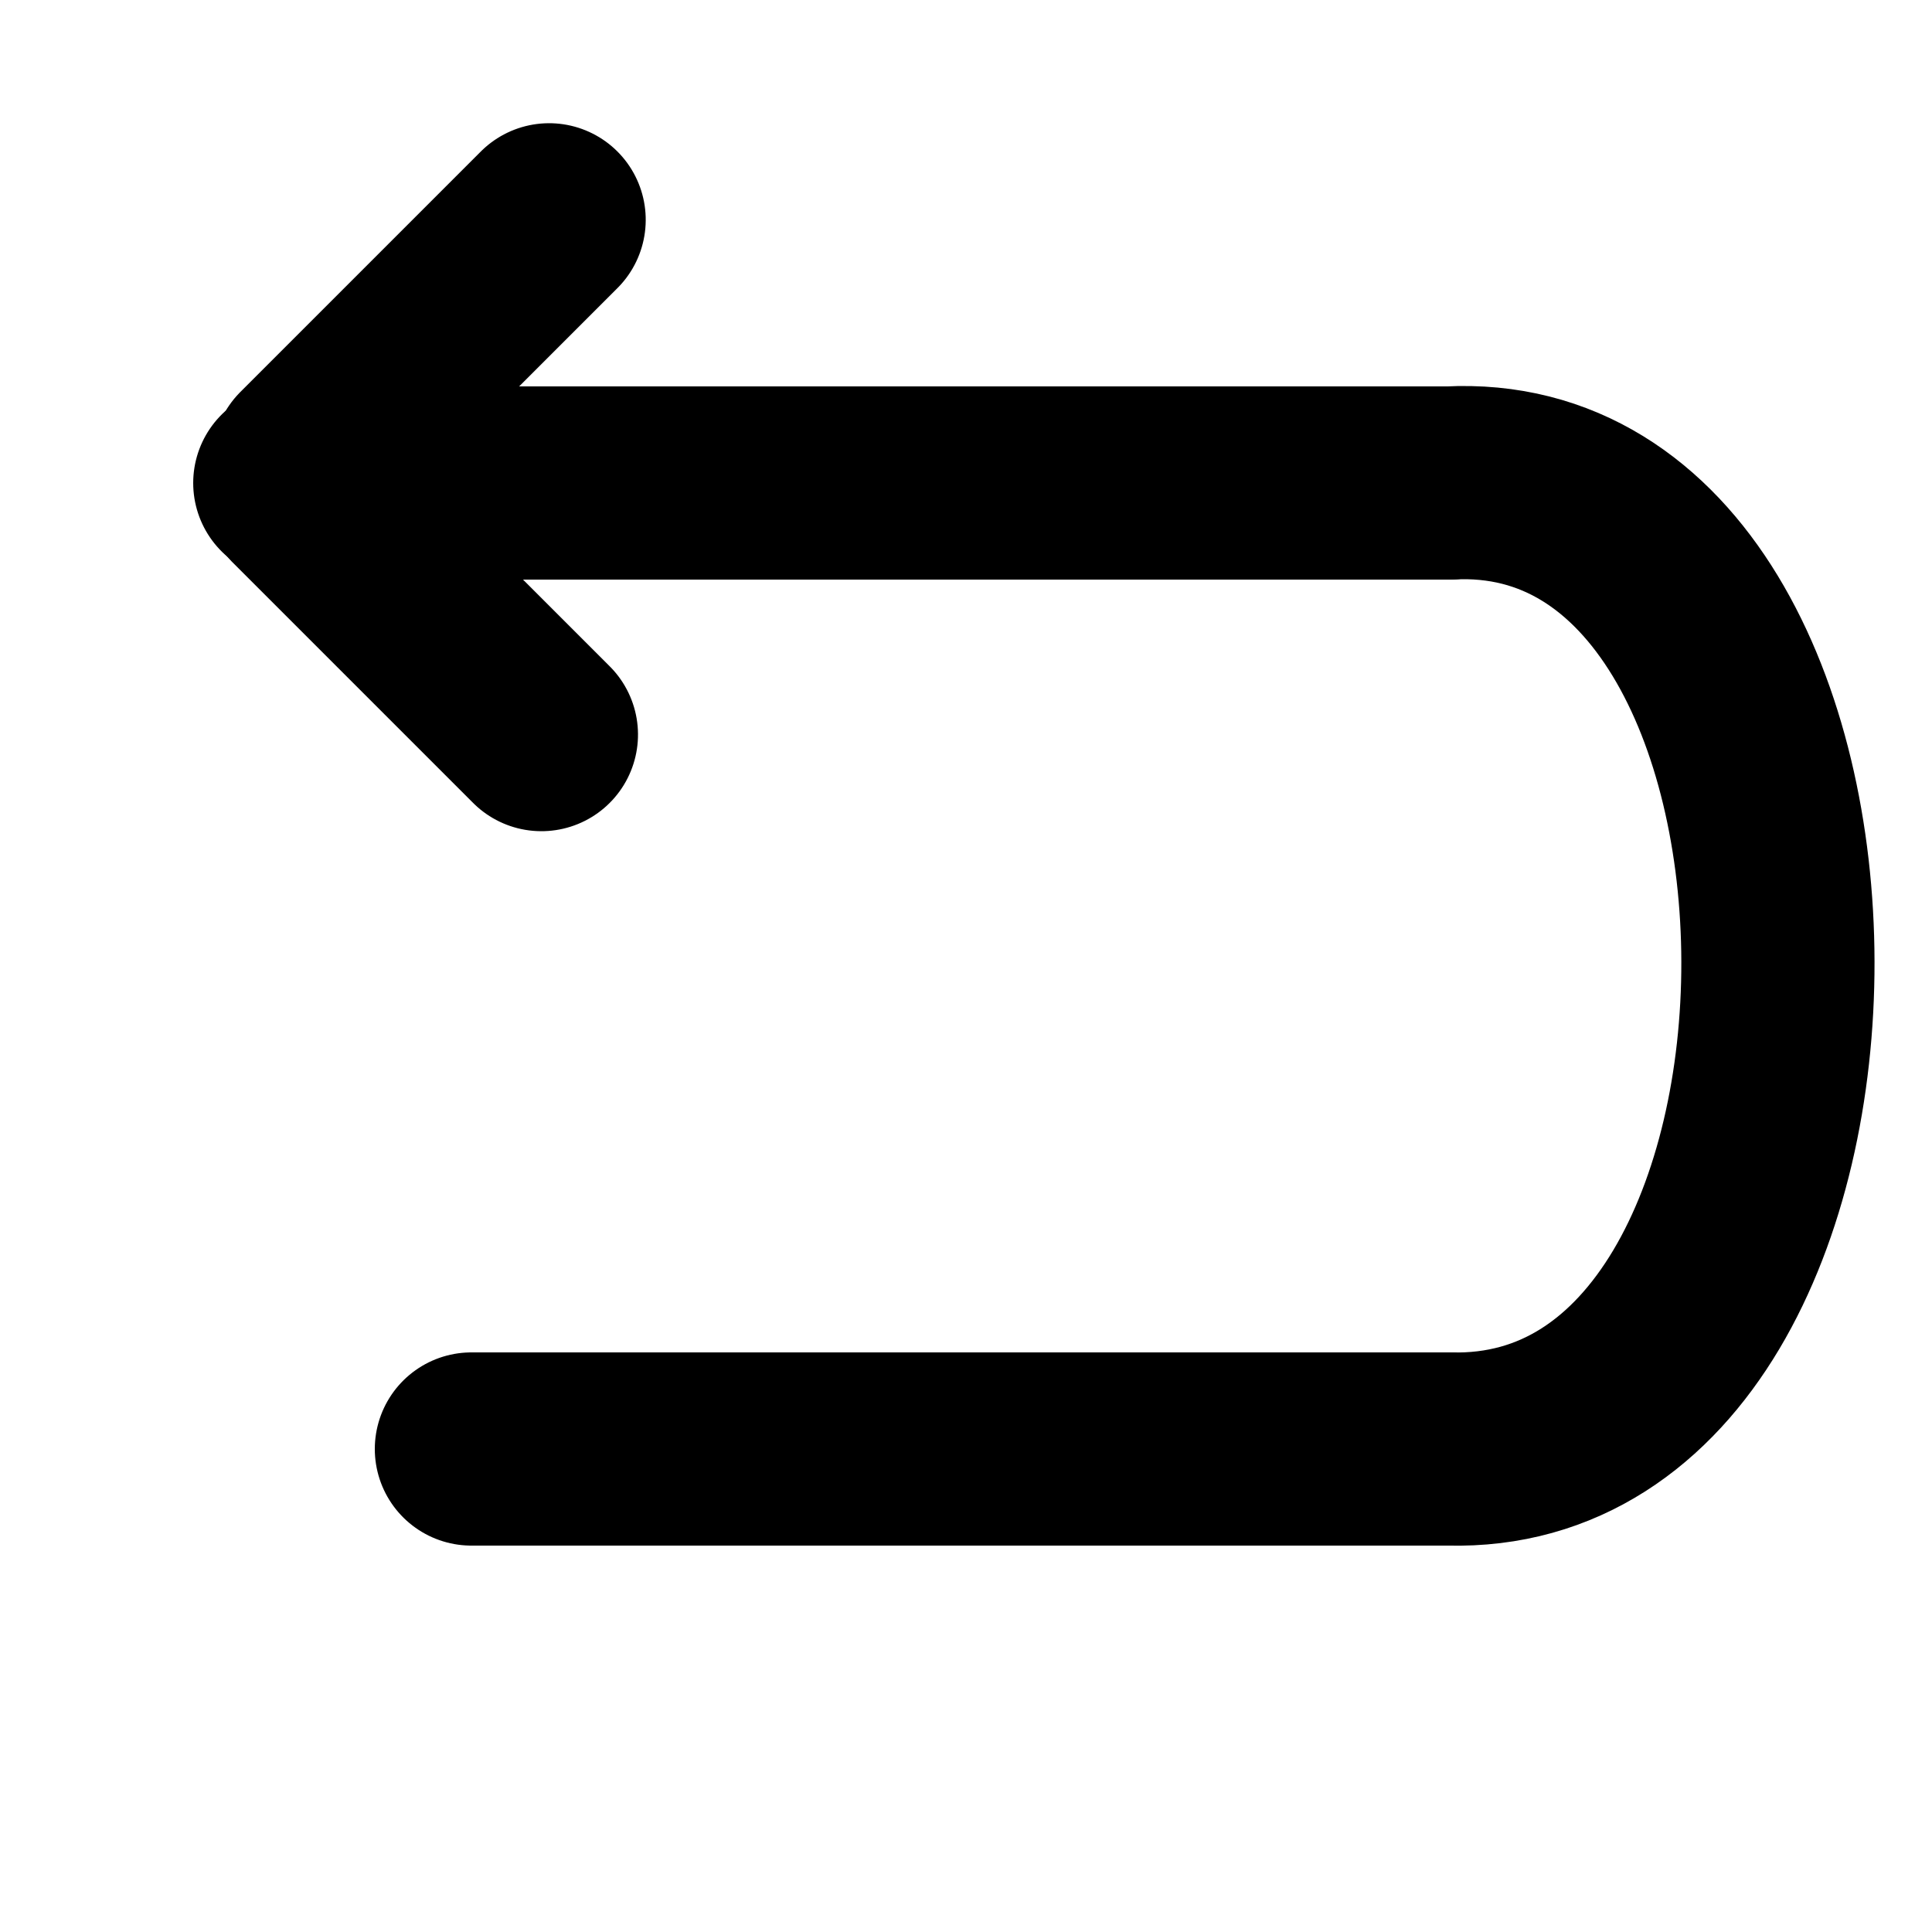
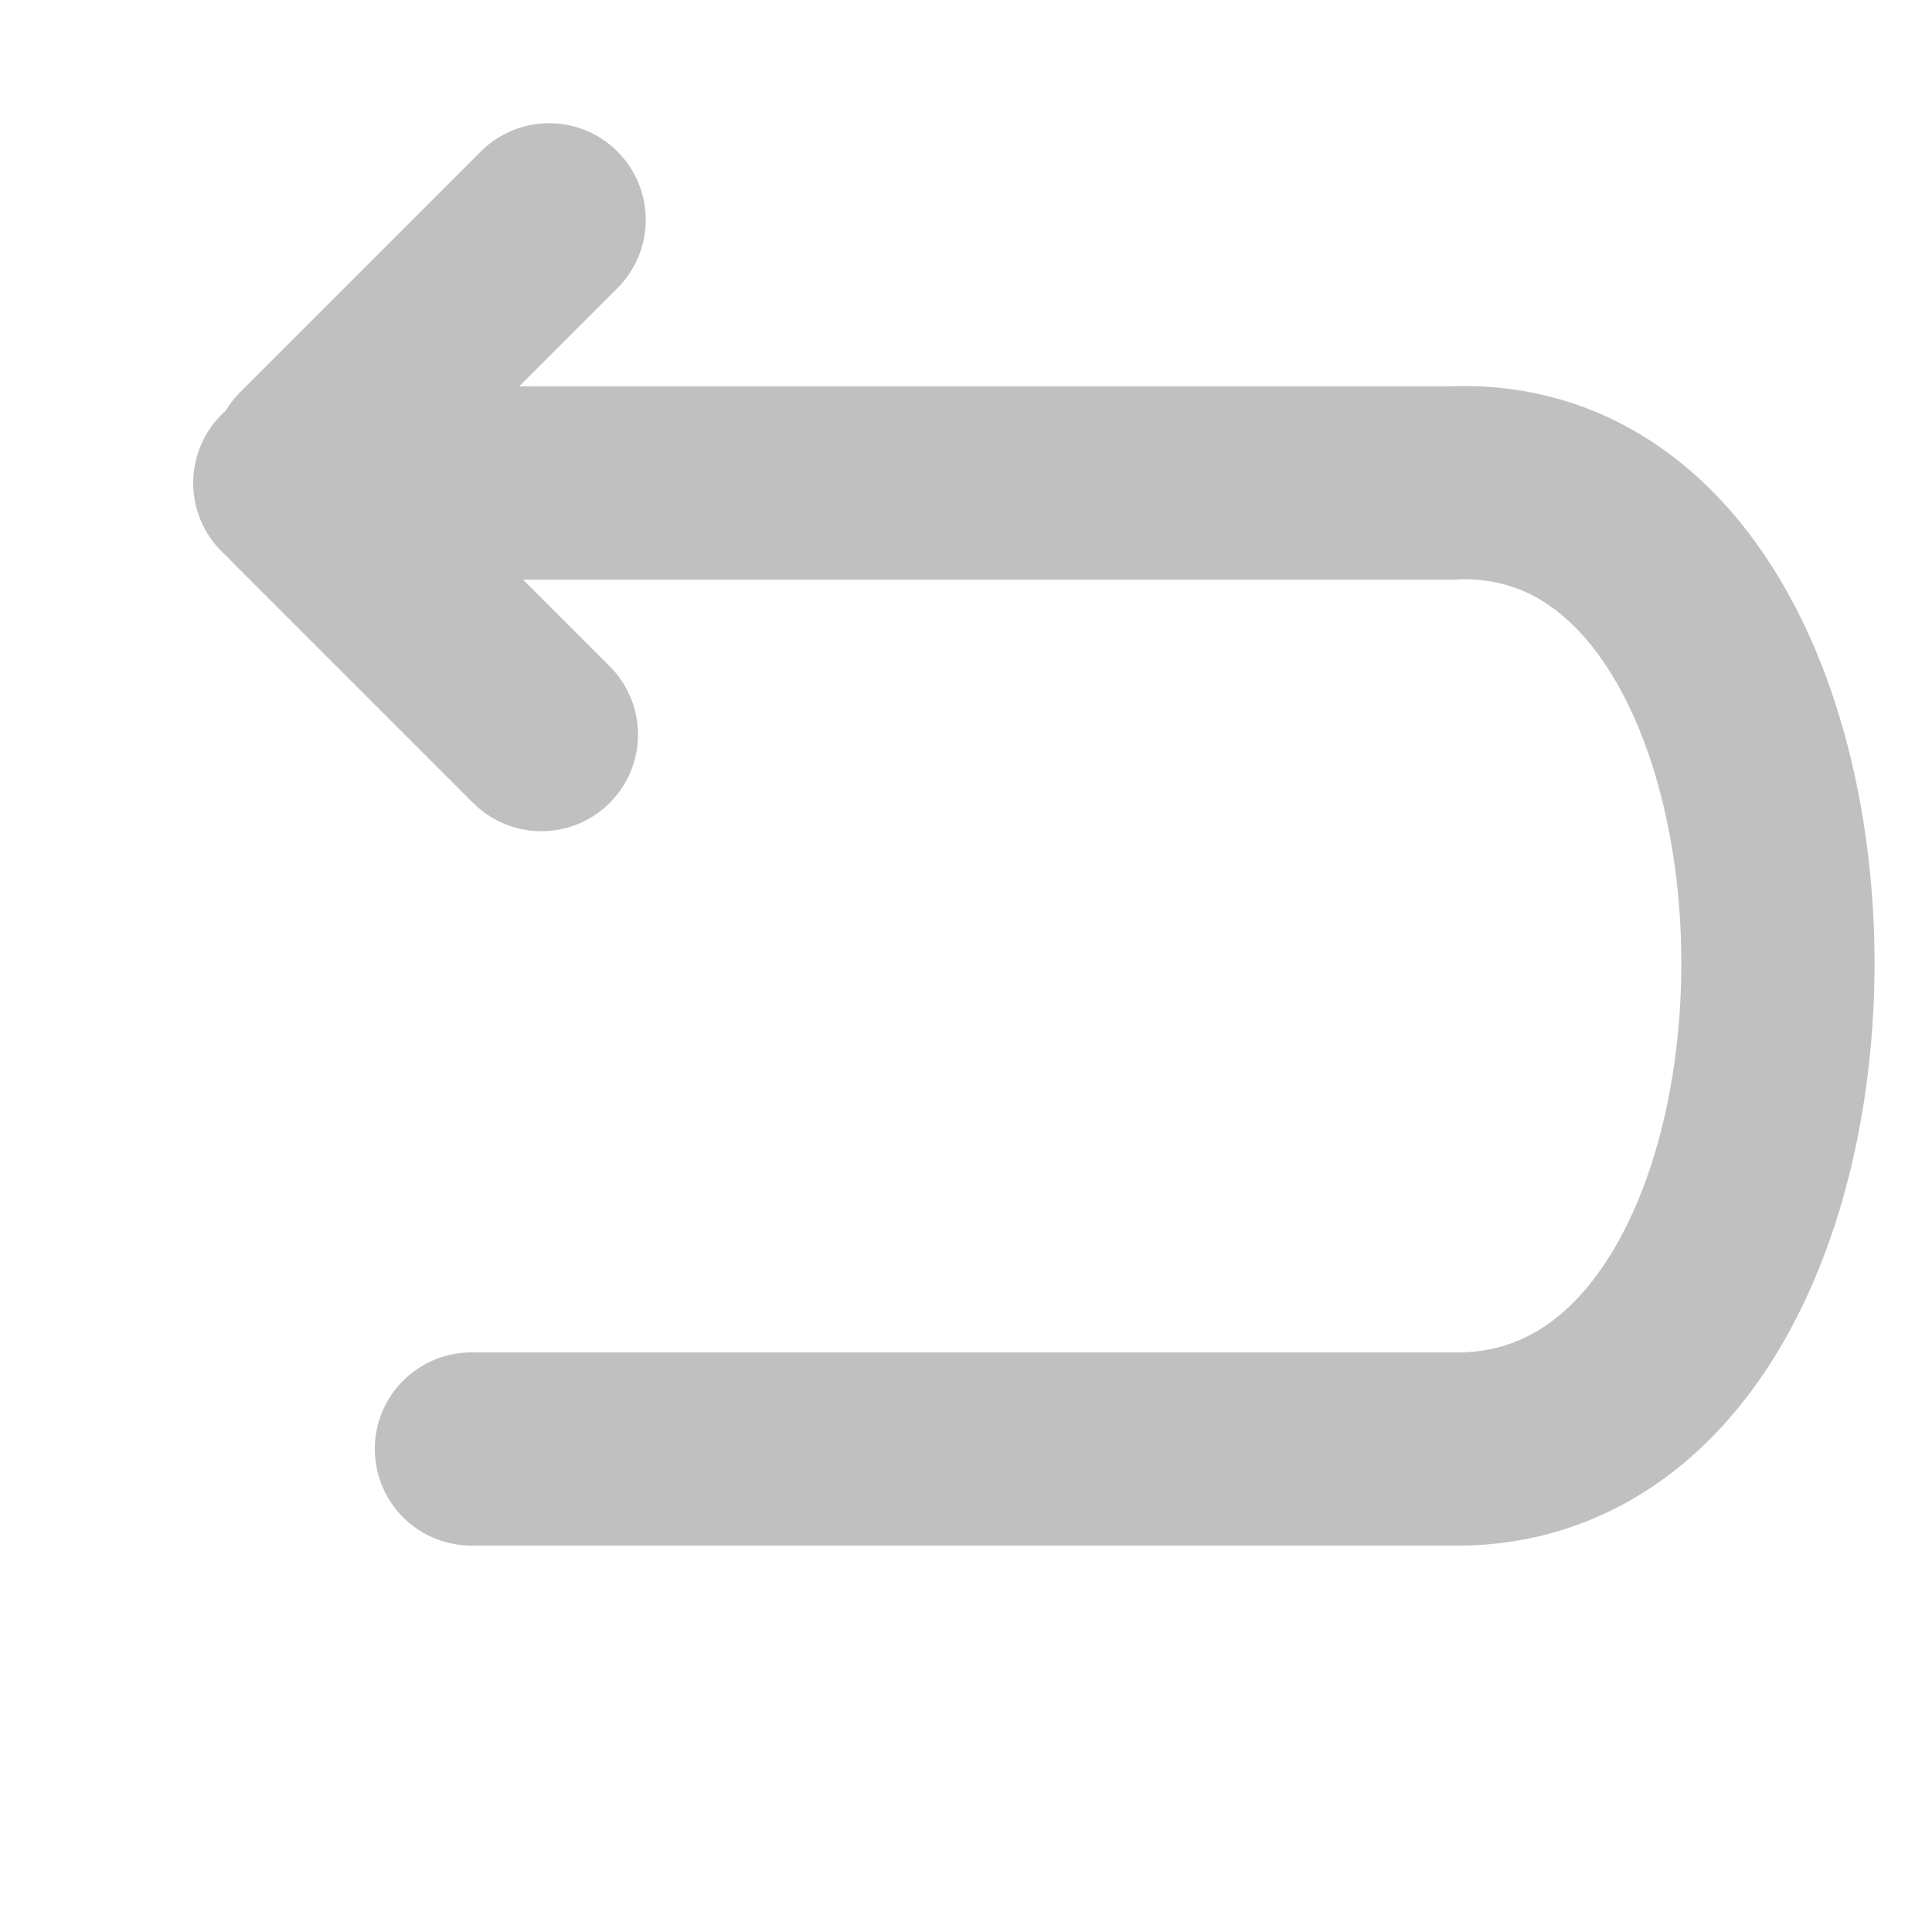
<svg xmlns="http://www.w3.org/2000/svg" width="100" height="100">
  <g class="layer">
-     <line fill="none" id="svg_1" stroke="#000000" stroke-dasharray="null" stroke-linecap="round" stroke-linejoin="null" stroke-width="10" x1="24.4" x2="75" y1="75" y2="75" />
-     <line fill="none" id="svg_2" stroke="#000000" stroke-dasharray="null" stroke-linecap="round" stroke-linejoin="null" stroke-width="10" x1="15" x2="75" y1="25" y2="25" />
-     <line fill="none" id="svg_3" stroke="#000000" stroke-dasharray="null" stroke-linecap="round" stroke-linejoin="null" stroke-width="10" transform="rotate(-45 22.2 17.6)" x1="13.4" x2="31" y1="17.6" y2="17.6" />
-     <line fill="none" id="svg_4" stroke="#000000" stroke-dasharray="null" stroke-linecap="round" stroke-linejoin="null" stroke-width="10" transform="rotate(45 21.8 31.8)" x1="13" x2="30.6" y1="31.8" y2="31.8" />
-     <path d="m75,25c22.6,-1.2 22.8,50.6 0,50" fill="none" id="svg_22" stroke="#000000" stroke-dasharray="null" stroke-linecap="round" stroke-linejoin="null" stroke-width="10" />
+     <line fill="none" id="svg_1" stroke="#c0c0c0" stroke-dasharray="null" stroke-linecap="round" stroke-linejoin="null" stroke-width="10" x1="24.4" x2="75" y1="75" y2="75" />
+     <line fill="none" id="svg_2" stroke="#c0c0c0" stroke-dasharray="null" stroke-linecap="round" stroke-linejoin="null" stroke-width="10" x1="15" x2="75" y1="25" y2="25" />
+     <line fill="none" id="svg_3" stroke="#c0c0c0" stroke-dasharray="null" stroke-linecap="round" stroke-linejoin="null" stroke-width="10" transform="rotate(-45 22.2 17.6)" x1="13.4" x2="31" y1="17.6" y2="17.6" />
+     <line fill="none" id="svg_4" stroke="#c0c0c0" stroke-dasharray="null" stroke-linecap="round" stroke-linejoin="null" stroke-width="10" transform="rotate(45 21.8 31.8)" x1="13" x2="30.6" y1="31.8" y2="31.8" />
+     <path d="m75,25c22.6,-1.2 22.8,50.6 0,50" fill="none" id="svg_22" stroke="#c0c0c0" stroke-dasharray="null" stroke-linecap="round" stroke-linejoin="null" stroke-width="10" />
  </g>
</svg>
